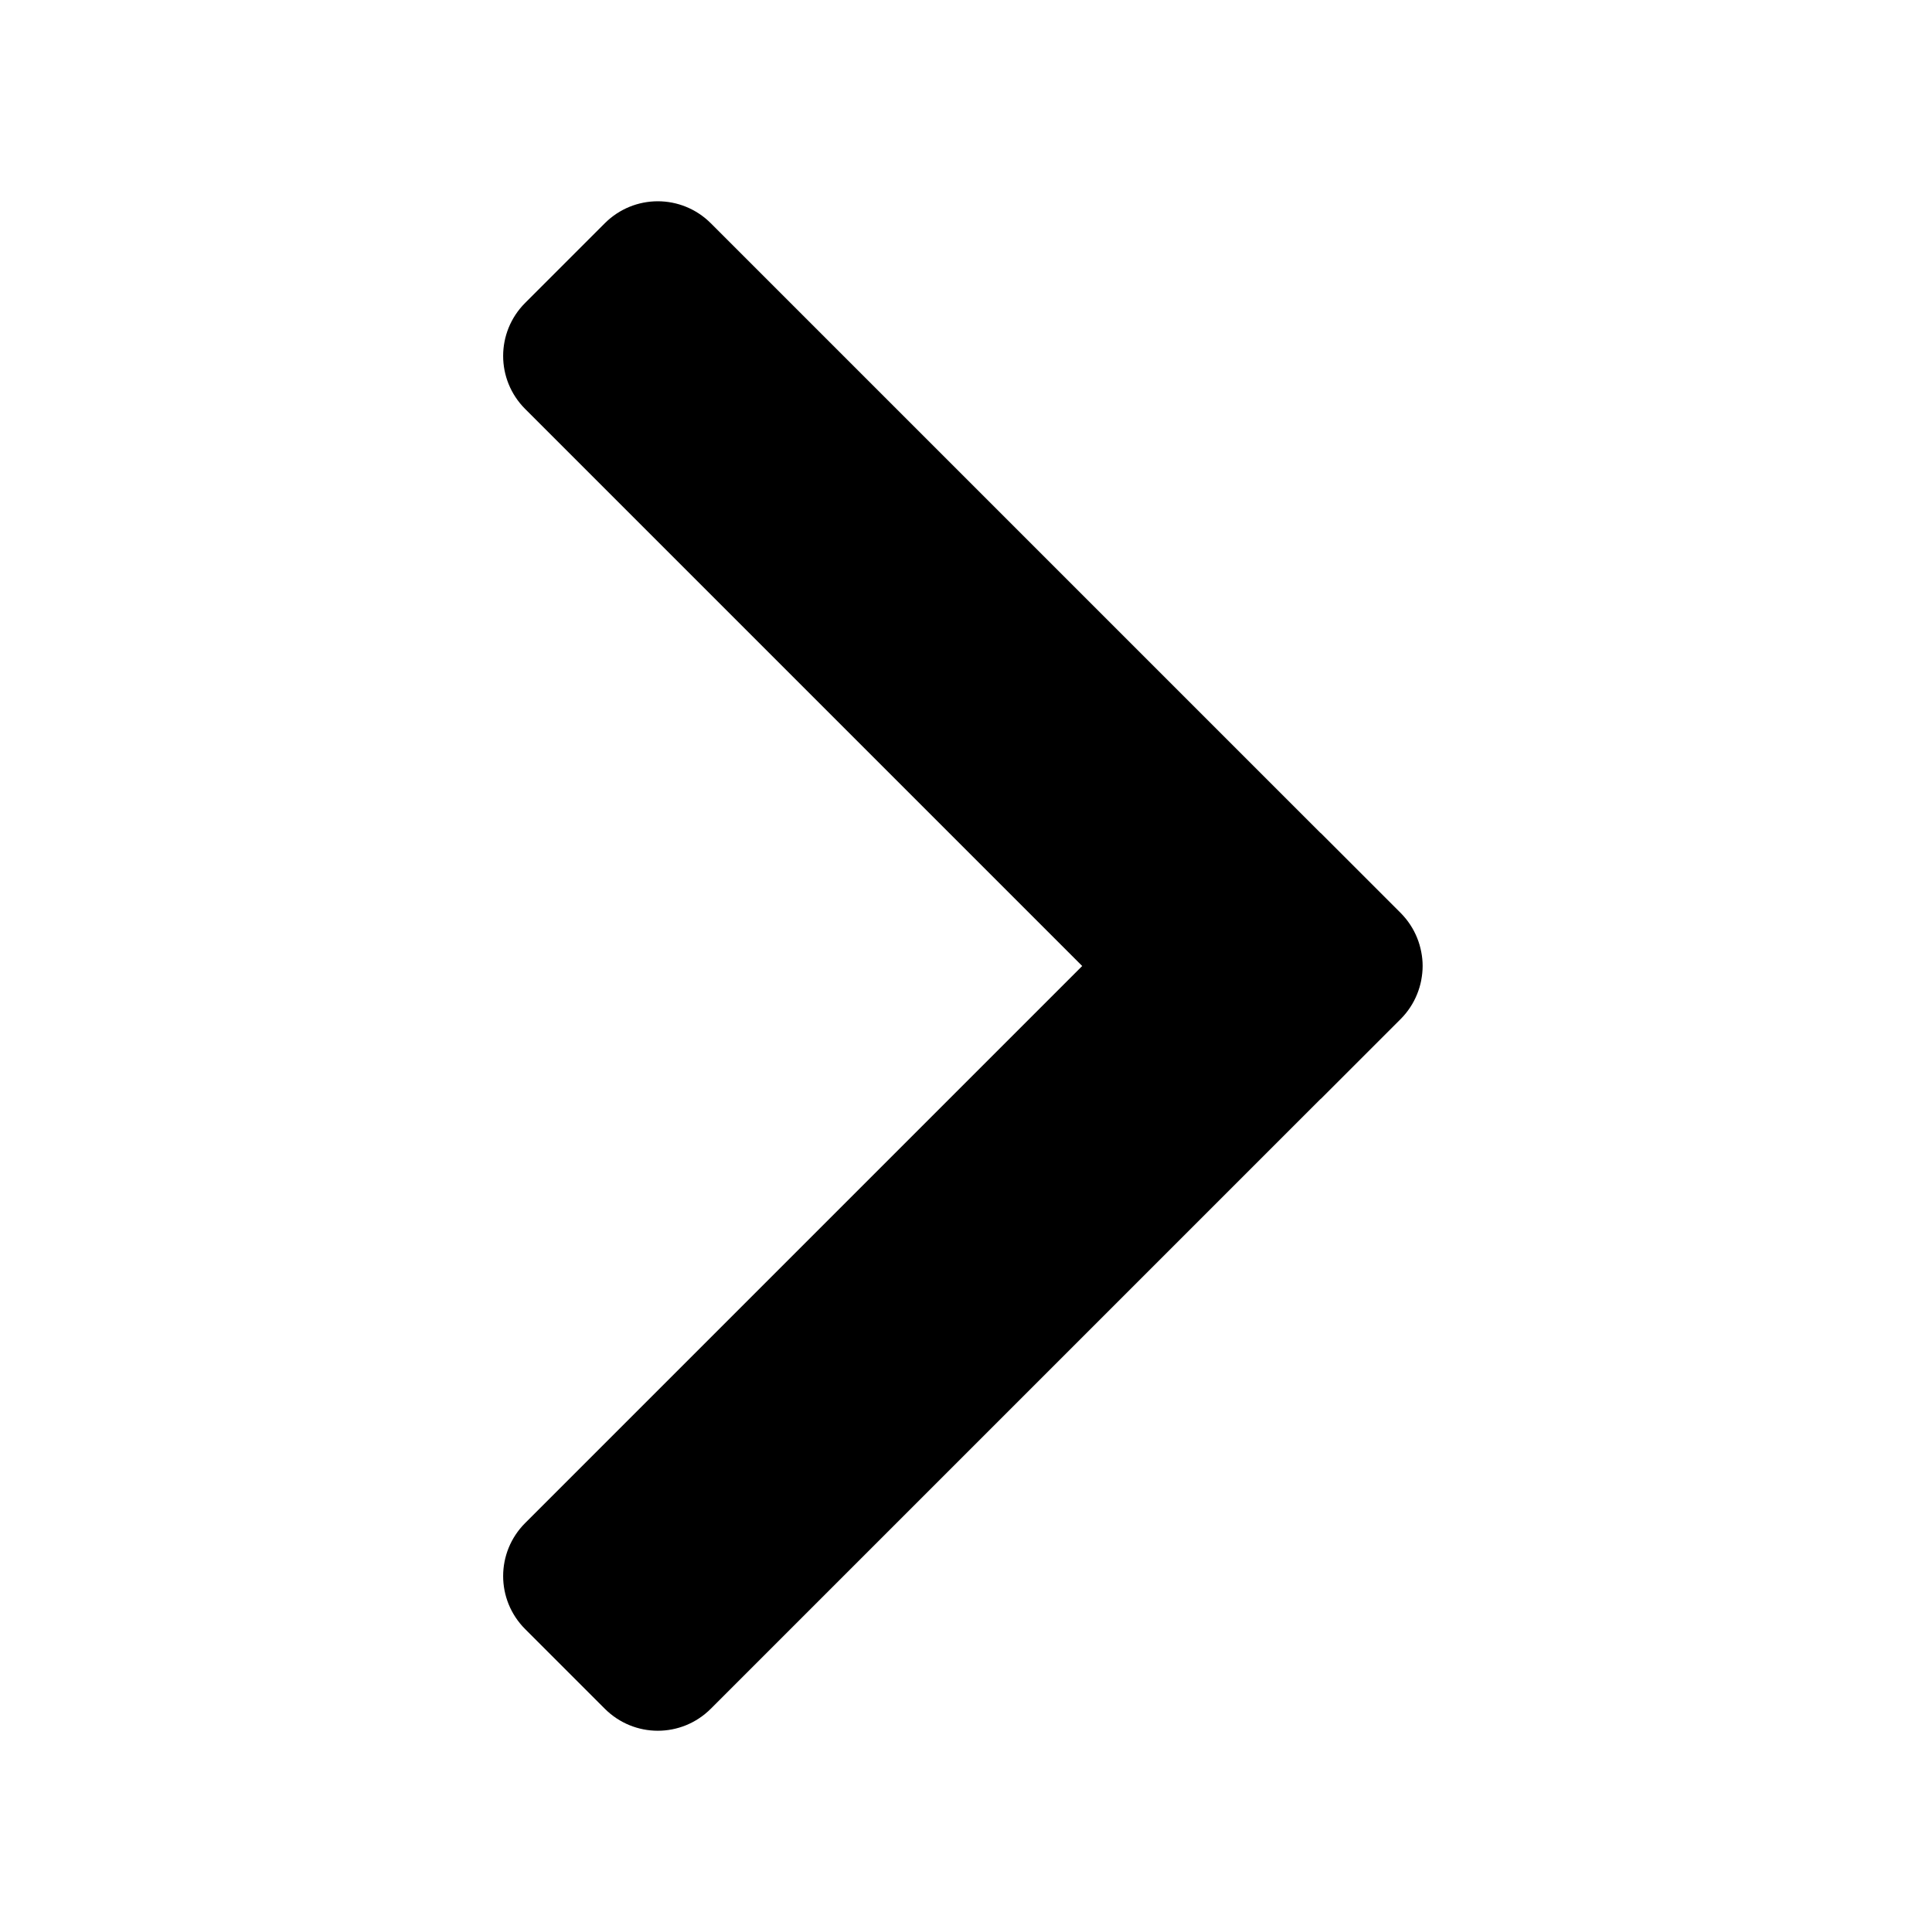
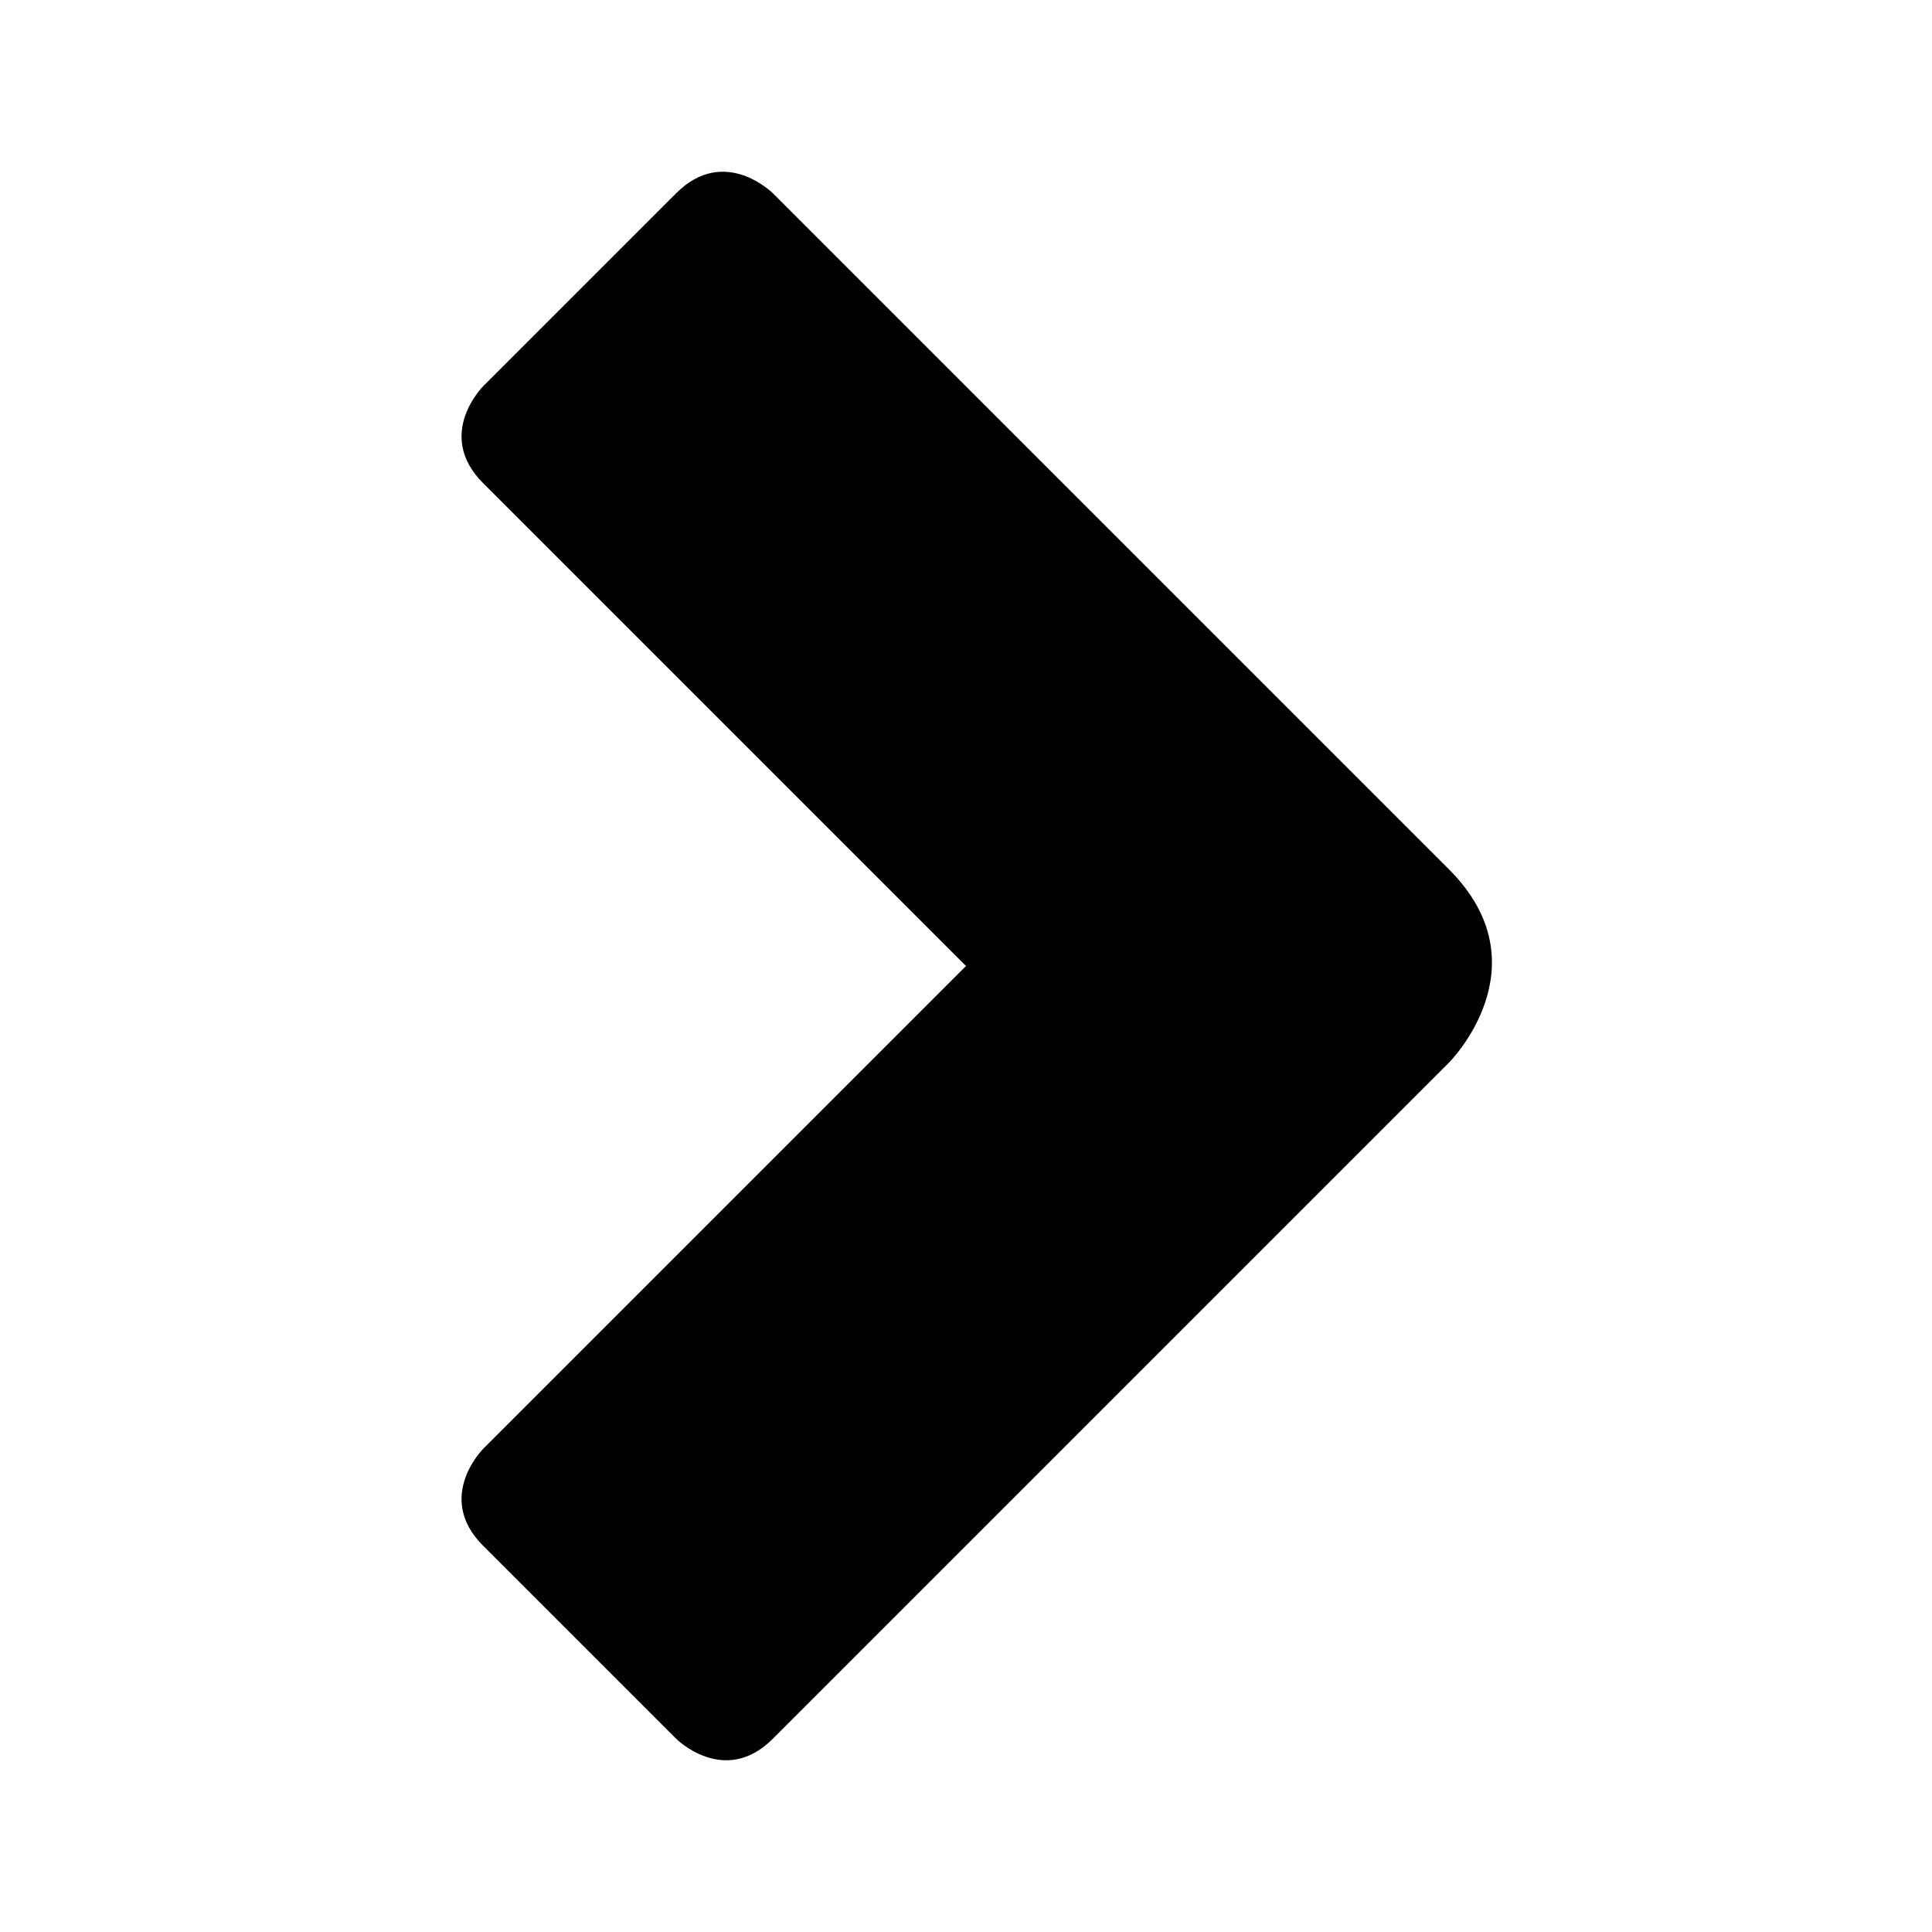
- <svg xmlns="http://www.w3.org/2000/svg" height="48" width="48" version="1.1" viewBox="0 0 48 48">
-   <path style="fill-rule:evenodd;fill:#000000" d="m16.343 43c0.477 0 0.953-0.183 1.318-0.548l15.139-15.139c0.006-0.006 0.014-0.01 0.02-0.016l1.977-1.977c0.183-0.183 0.32-0.395 0.411-0.621 0.045-0.111 0.079-0.226 0.102-0.342 0-0.001-0-0.003 0-0.004 0.022-0.117 0.035-0.235 0.035-0.353 0-0.001 0-0.001 0-0.002-0-0.118-0.012-0.235-0.035-0.351-0.023-0.118-0.056-0.233-0.102-0.346-0.091-0.226-0.228-0.437-0.411-0.621l-1.977-1.977c-0.006-0.006-0.014-0.01-0.02-0.016l-15.139-15.139c-0.73-0.73-1.906-0.73-2.636 0l-1.977 1.977c-0.73 0.73-0.73 1.906 0 2.636l13.839 13.839-13.839 13.839c-0.73 0.73-0.73 1.906 0 2.636l1.977 1.977c0.365 0.365 0.842 0.548 1.318 0.548z" />
+ <svg xmlns="http://www.w3.org/2000/svg" width="50" height="50" version="1.1" viewBox="0 0 50 50">
+   <path d="m25 40 12.5-12.5s2.5-2.5 0-5l-17.5-17.5s-1.25-1.25-2.5 0l-5 5s-1.25 1.25 0 2.5l12.5 12.5-12.5 12.5s-1.25 1.25 0 2.5l5 5s1.25 1.25 2.5 0l5-5z" />
</svg>
